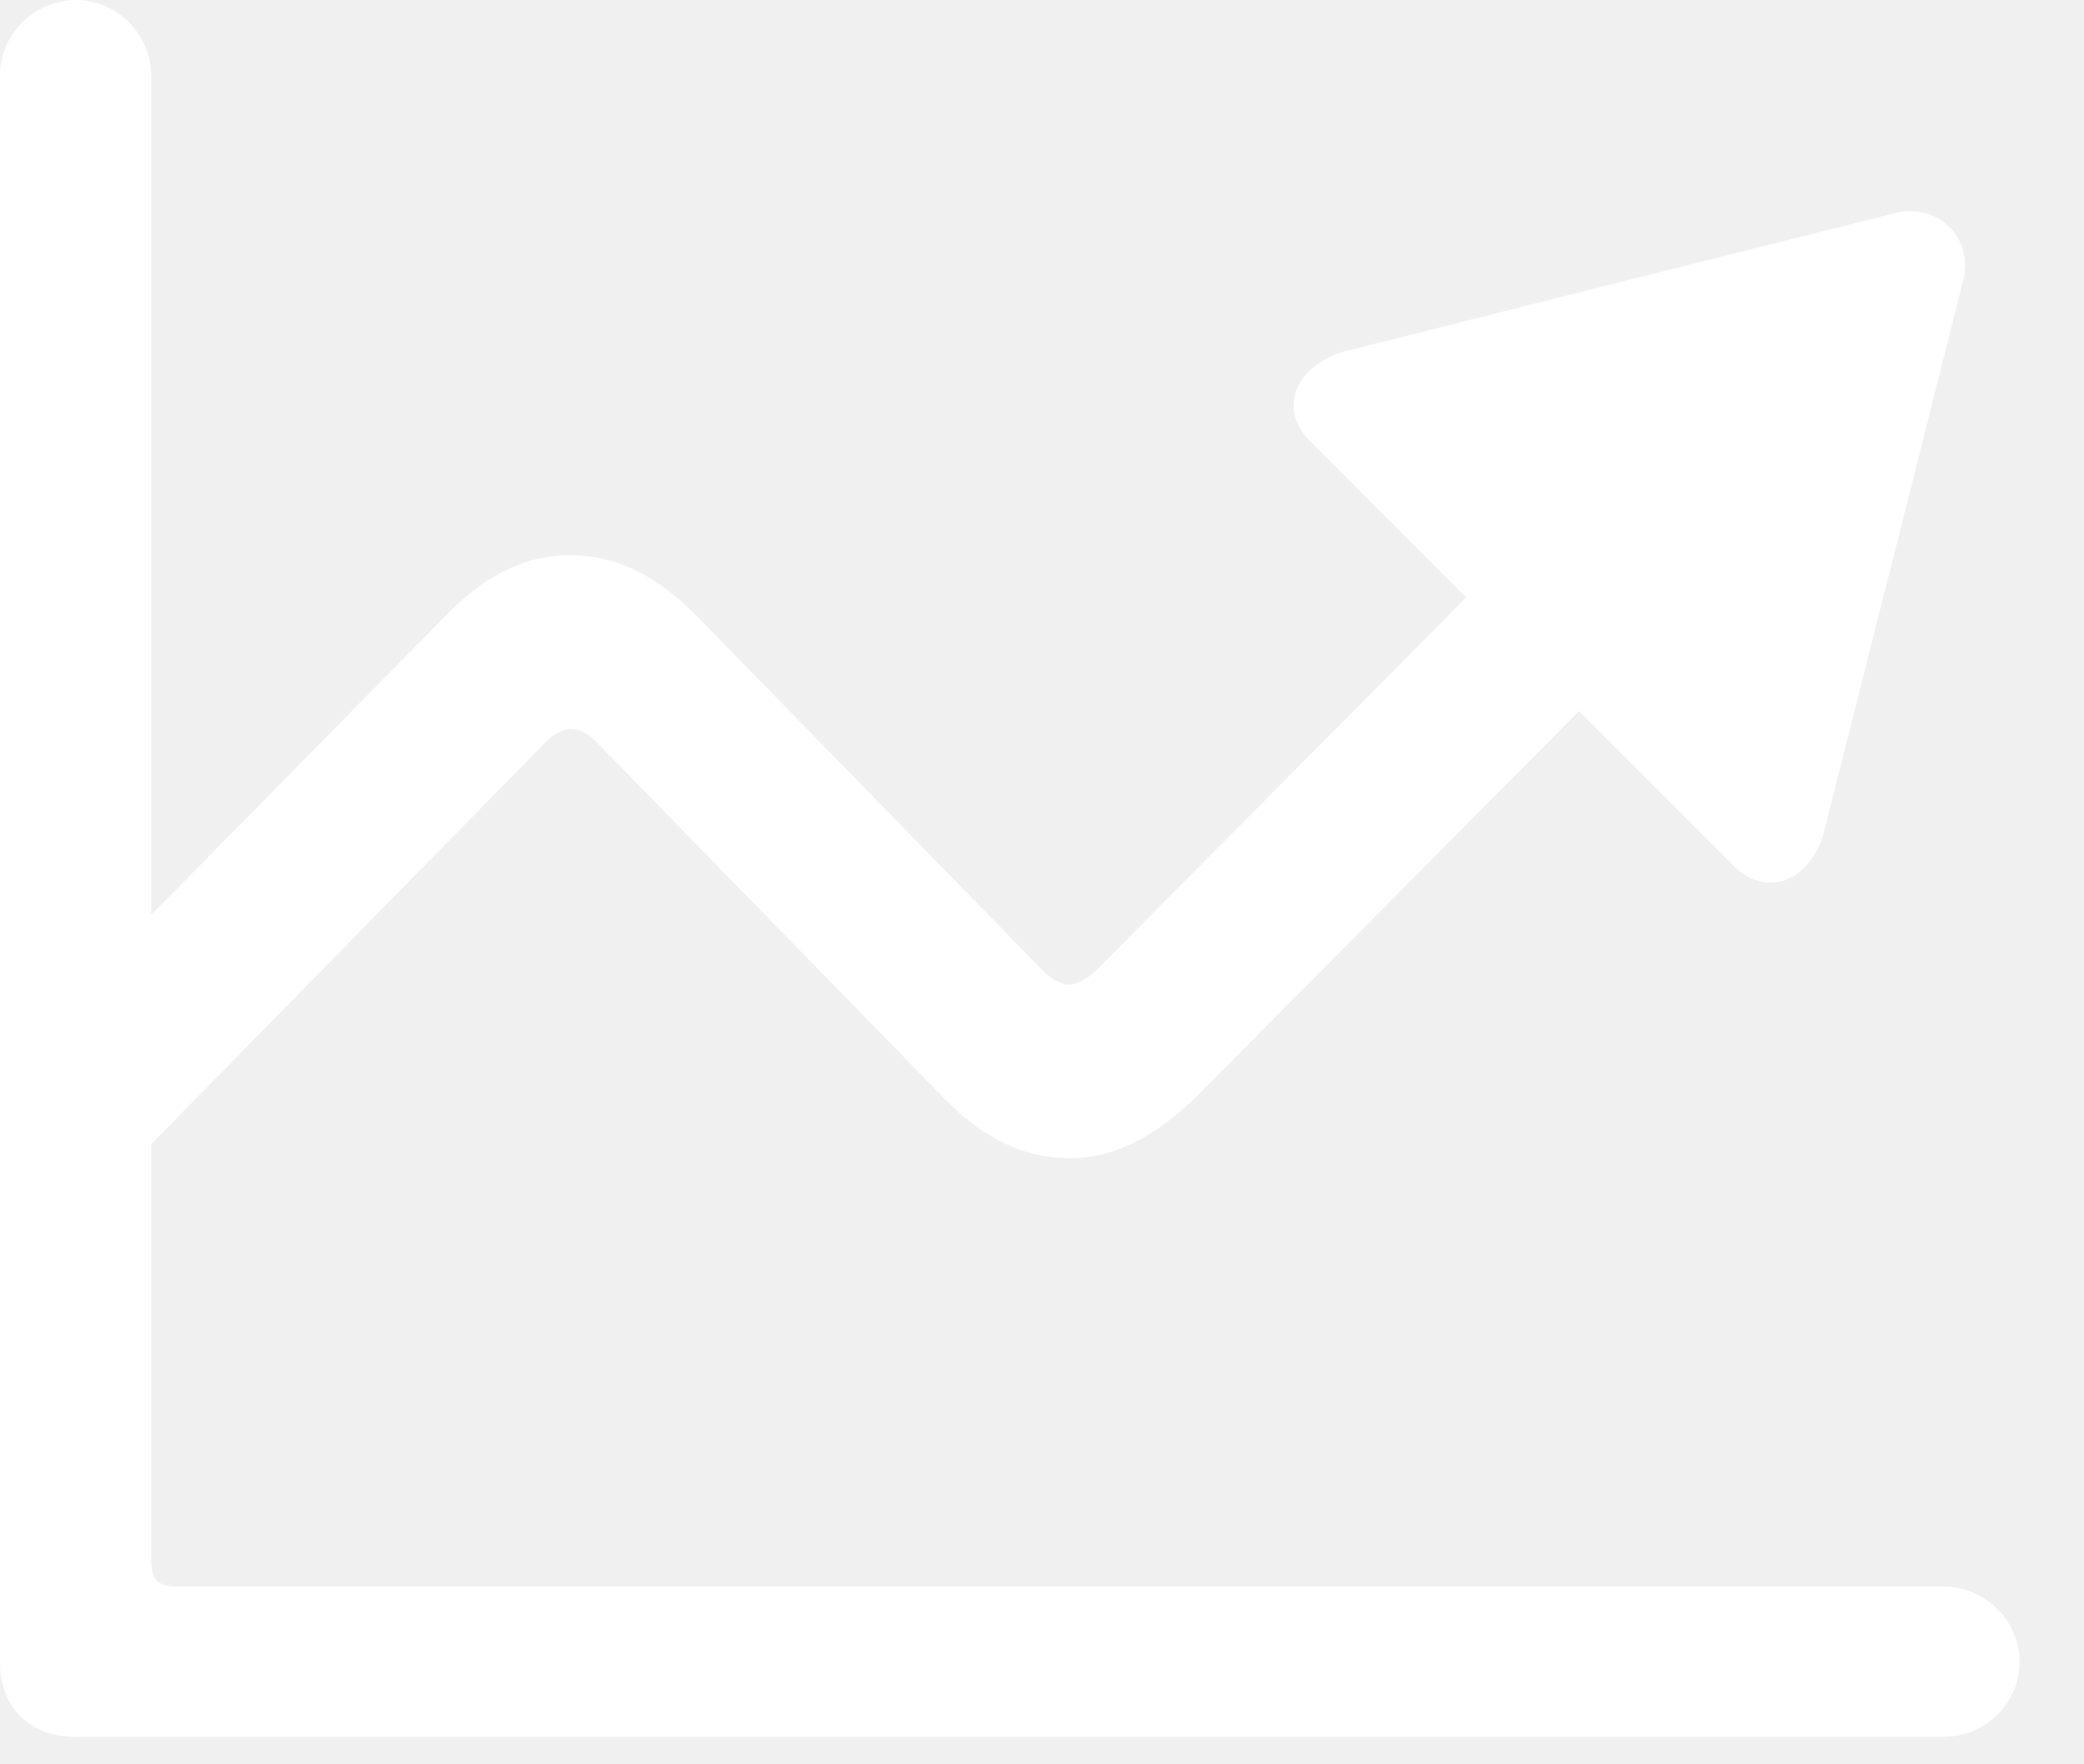
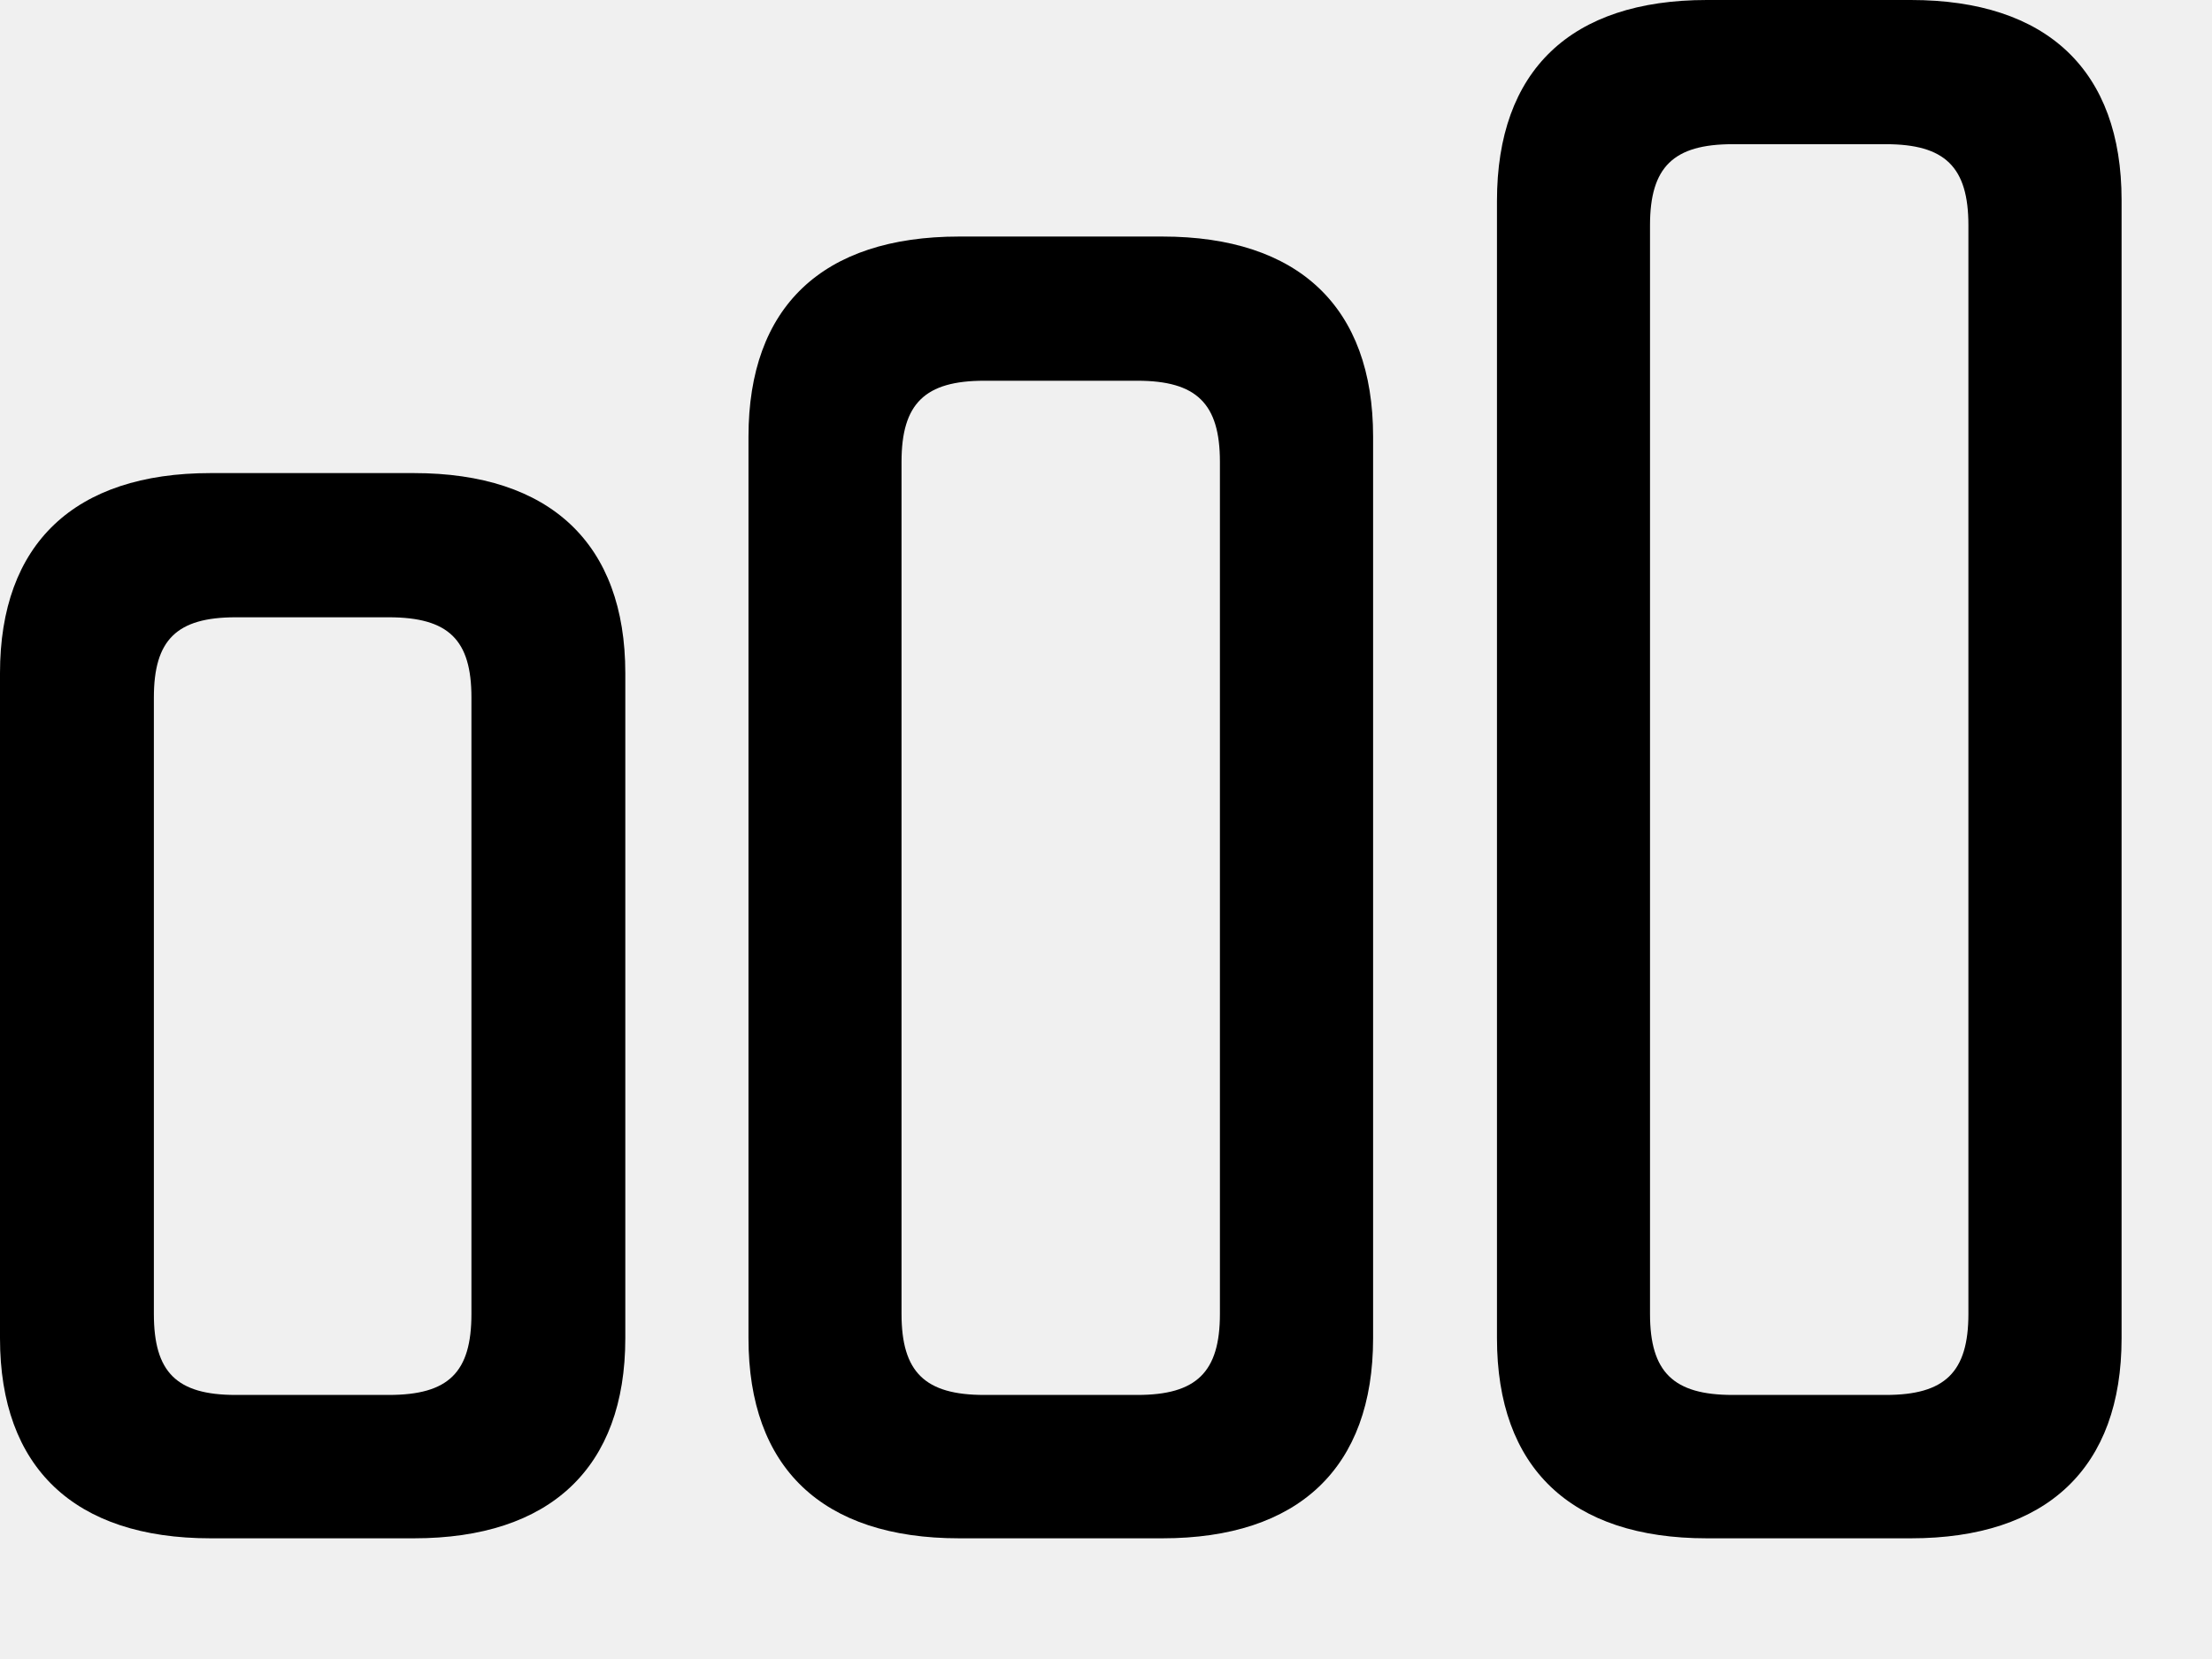
- <svg xmlns="http://www.w3.org/2000/svg" width="13" height="11" viewBox="0 0 13 11" fill="none">
-   <path d="M0 10.371V0.469C0 0.217 0.211 0 0.475 0C0.732 0 0.943 0.217 0.943 0.469V5.707L2.771 3.85C3.035 3.574 3.287 3.463 3.562 3.463C3.838 3.463 4.096 3.586 4.354 3.85L6.51 6.059C6.562 6.111 6.621 6.141 6.668 6.141C6.721 6.141 6.779 6.105 6.832 6.059L9.146 3.727L8.174 2.754C7.963 2.543 8.092 2.273 8.391 2.191L11.818 1.33C12.082 1.26 12.316 1.482 12.246 1.752L11.379 5.186C11.303 5.484 11.027 5.613 10.816 5.402L9.85 4.436L7.465 6.838C7.201 7.096 6.949 7.225 6.668 7.225C6.393 7.225 6.129 7.102 5.877 6.838L3.721 4.629C3.668 4.576 3.615 4.547 3.562 4.547C3.51 4.547 3.457 4.576 3.404 4.629L0.943 7.137V9.732C0.943 9.855 0.984 9.896 1.107 9.896H12.123C12.381 9.896 12.598 10.107 12.598 10.365C12.598 10.629 12.381 10.834 12.123 10.834H0.469C0.188 10.834 0 10.652 0 10.371Z" fill="white" />
+ <svg xmlns="http://www.w3.org/2000/svg" width="16" height="12" viewBox="0 0 16 12" fill="none">
+   <path d="M12.346 11.127C11.361 11.127 10.828 10.617 10.828 9.68V1.453C10.828 0.51 11.361 0 12.346 0H13.822C14.807 0 15.346 0.51 15.346 1.447V9.68C15.346 10.617 14.807 11.127 13.822 11.127H12.346ZM12.533 10.09H13.641C14.068 10.09 14.238 9.926 14.238 9.504V1.629C14.238 1.207 14.068 1.043 13.641 1.043H12.533C12.105 1.043 11.935 1.207 11.935 1.629V9.504C11.935 9.926 12.105 10.09 12.533 10.09ZM6.938 11.127C5.947 11.127 5.414 10.617 5.414 9.68V3.158C5.414 2.221 5.947 1.711 6.938 1.711H8.408C9.393 1.711 9.932 2.221 9.932 3.158V9.68C9.932 10.617 9.393 11.127 8.408 11.127H6.938ZM7.119 10.09H8.227C8.654 10.09 8.824 9.926 8.824 9.504V3.34C8.824 2.918 8.654 2.754 8.227 2.754H7.119C6.691 2.754 6.521 2.918 6.521 3.34V9.504C6.521 9.926 6.691 10.09 7.119 10.09ZM1.523 11.127C0.539 11.127 0 10.617 0 9.68V4.869C0 3.932 0.539 3.422 1.523 3.422H2.994C3.979 3.422 4.523 3.932 4.523 4.869V9.68C4.523 10.617 3.979 11.127 2.994 11.127H1.523ZM1.705 10.09H2.812C3.246 10.09 3.41 9.926 3.41 9.504V5.045C3.41 4.629 3.246 4.465 2.812 4.465H1.705C1.277 4.465 1.113 4.629 1.113 5.045V9.504C1.113 9.926 1.277 10.09 1.705 10.09Z" fill="black" />
</svg>
